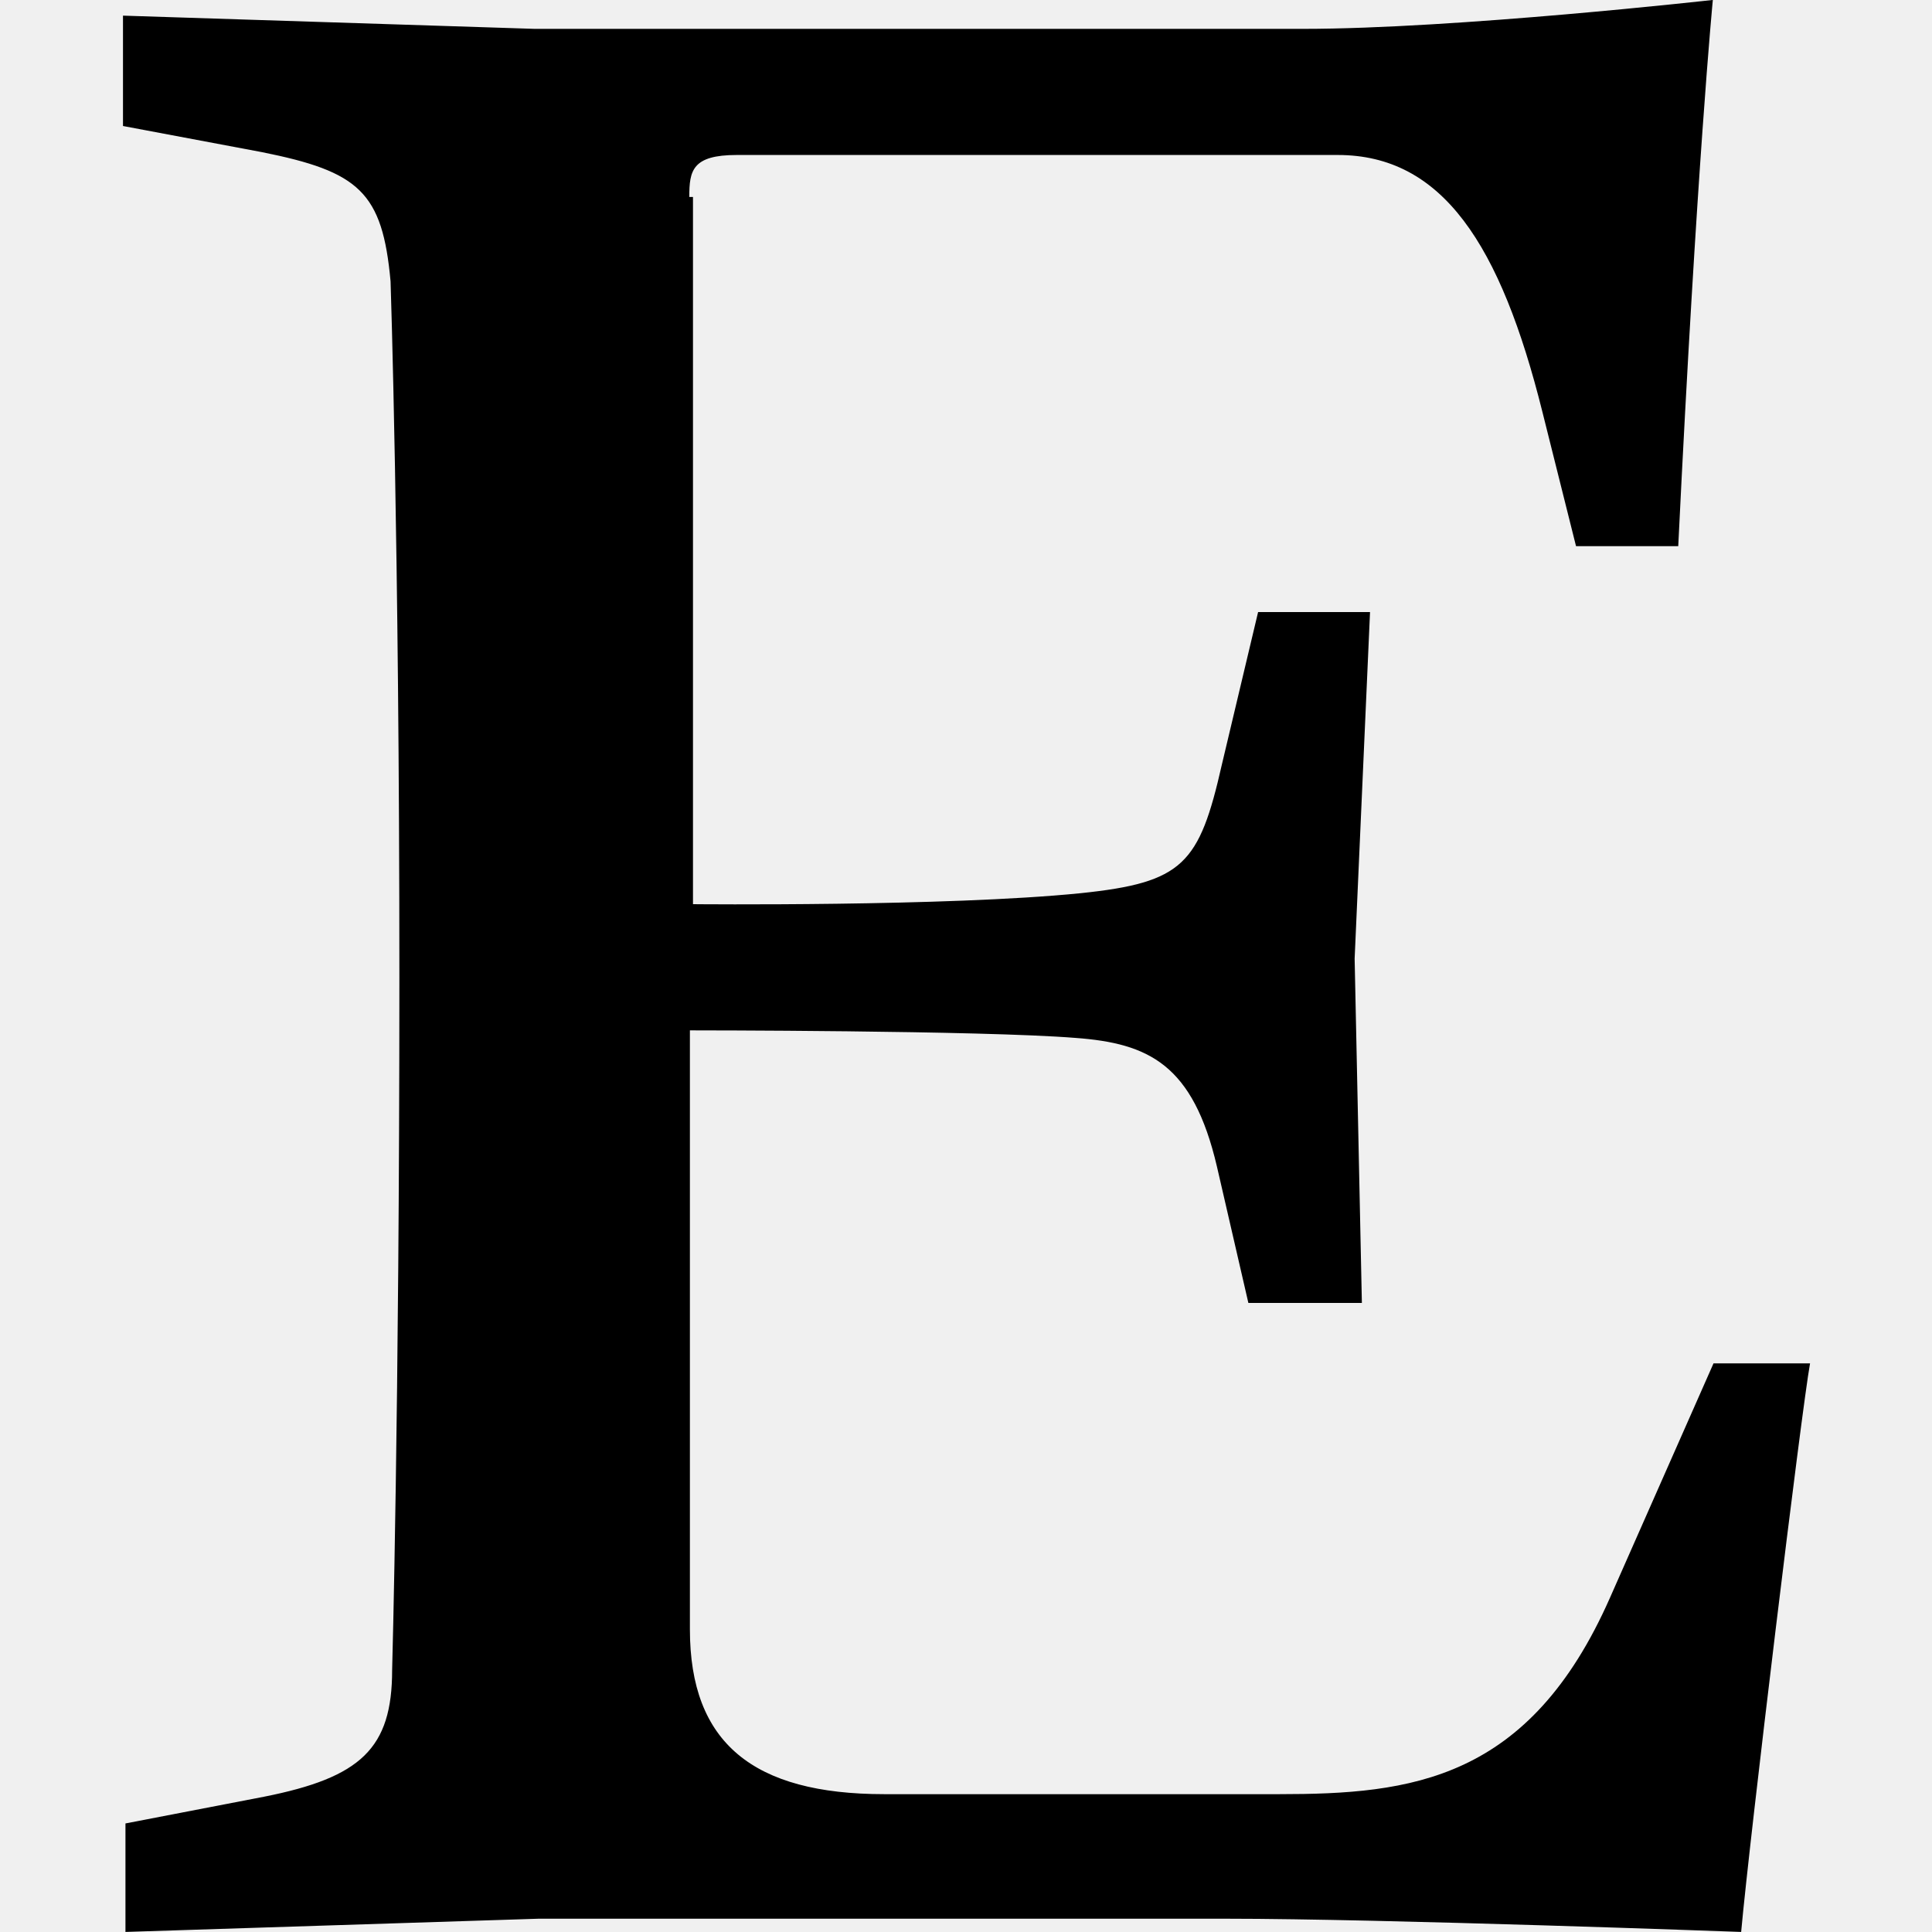
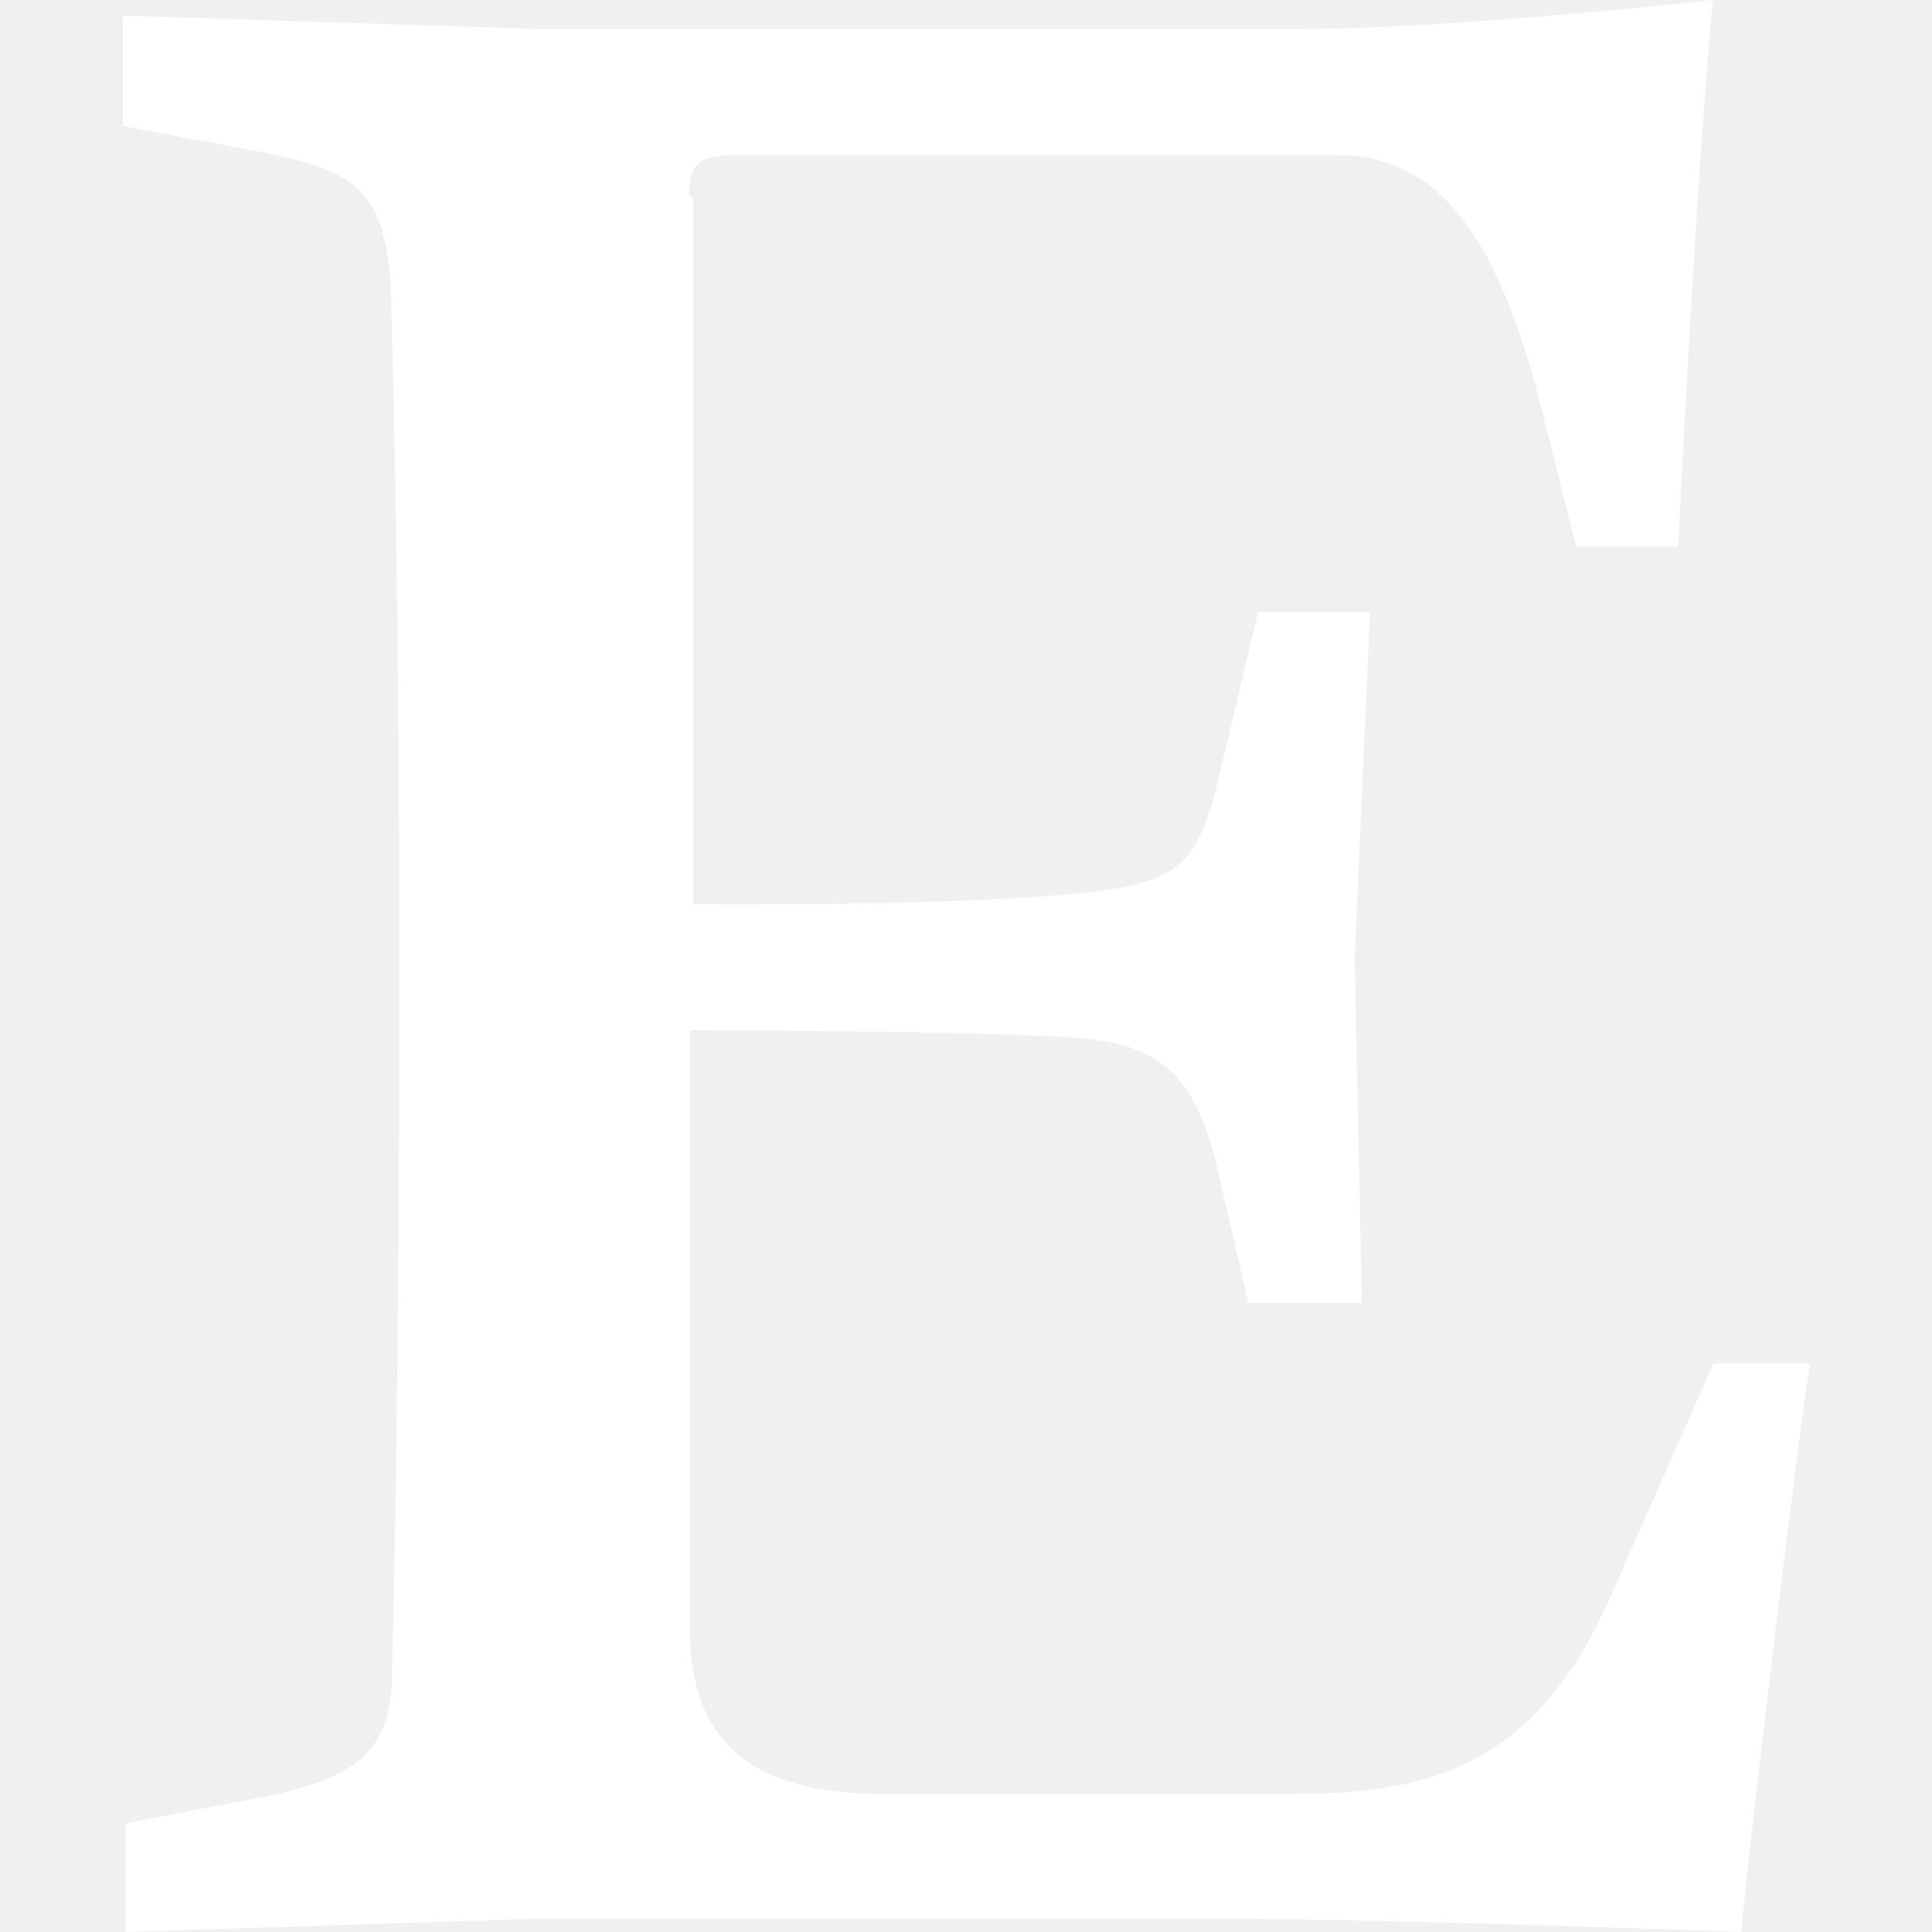
- <svg xmlns="http://www.w3.org/2000/svg" fill="#000000" width="800px" height="800px" viewBox="0 0 32 32">
+ <svg xmlns="http://www.w3.org/2000/svg" fill="#ffffff" width="800px" height="800px" viewBox="0 0 32 32">
  <path d="M11.417 3.26c0-0.432 0.047-0.693 0.786-0.693h9.953c1.734 0 2.698 1.479 3.391 4.255l0.557 2.224h1.693c0.307-6.307 0.573-9.047 0.573-9.047s-4.26 0.479-6.786 0.479h-12.729l-6.818-0.219v1.828l2.297 0.432c1.615 0.323 2 0.661 2.135 2.141 0 0 0.146 4.365 0.146 11.521 0 7.182-0.12 11.479-0.12 11.479 0 1.302-0.521 1.781-2.12 2.099l-2.297 0.443v1.797l6.839-0.219h11.401c2.583 0 8.521 0.219 8.521 0.219 0.141-1.563 1-8.641 1.141-9.417h-1.599l-1.714 3.88c-1.339 3.036-3.302 3.255-5.479 3.255h-6.542c-2.172 0-3.219-0.849-3.219-2.729v-9.922c0 0 4.823 0 6.385 0.125 1.214 0.089 1.948 0.438 2.344 2.13l0.521 2.26h1.88l-0.12-5.703 0.255-5.74h-1.854l-0.599 2.521c-0.375 1.656-0.641 1.958-2.339 2.135-2.219 0.224-6.422 0.182-6.422 0.182v-11.714h-0.063z" />
</svg>
